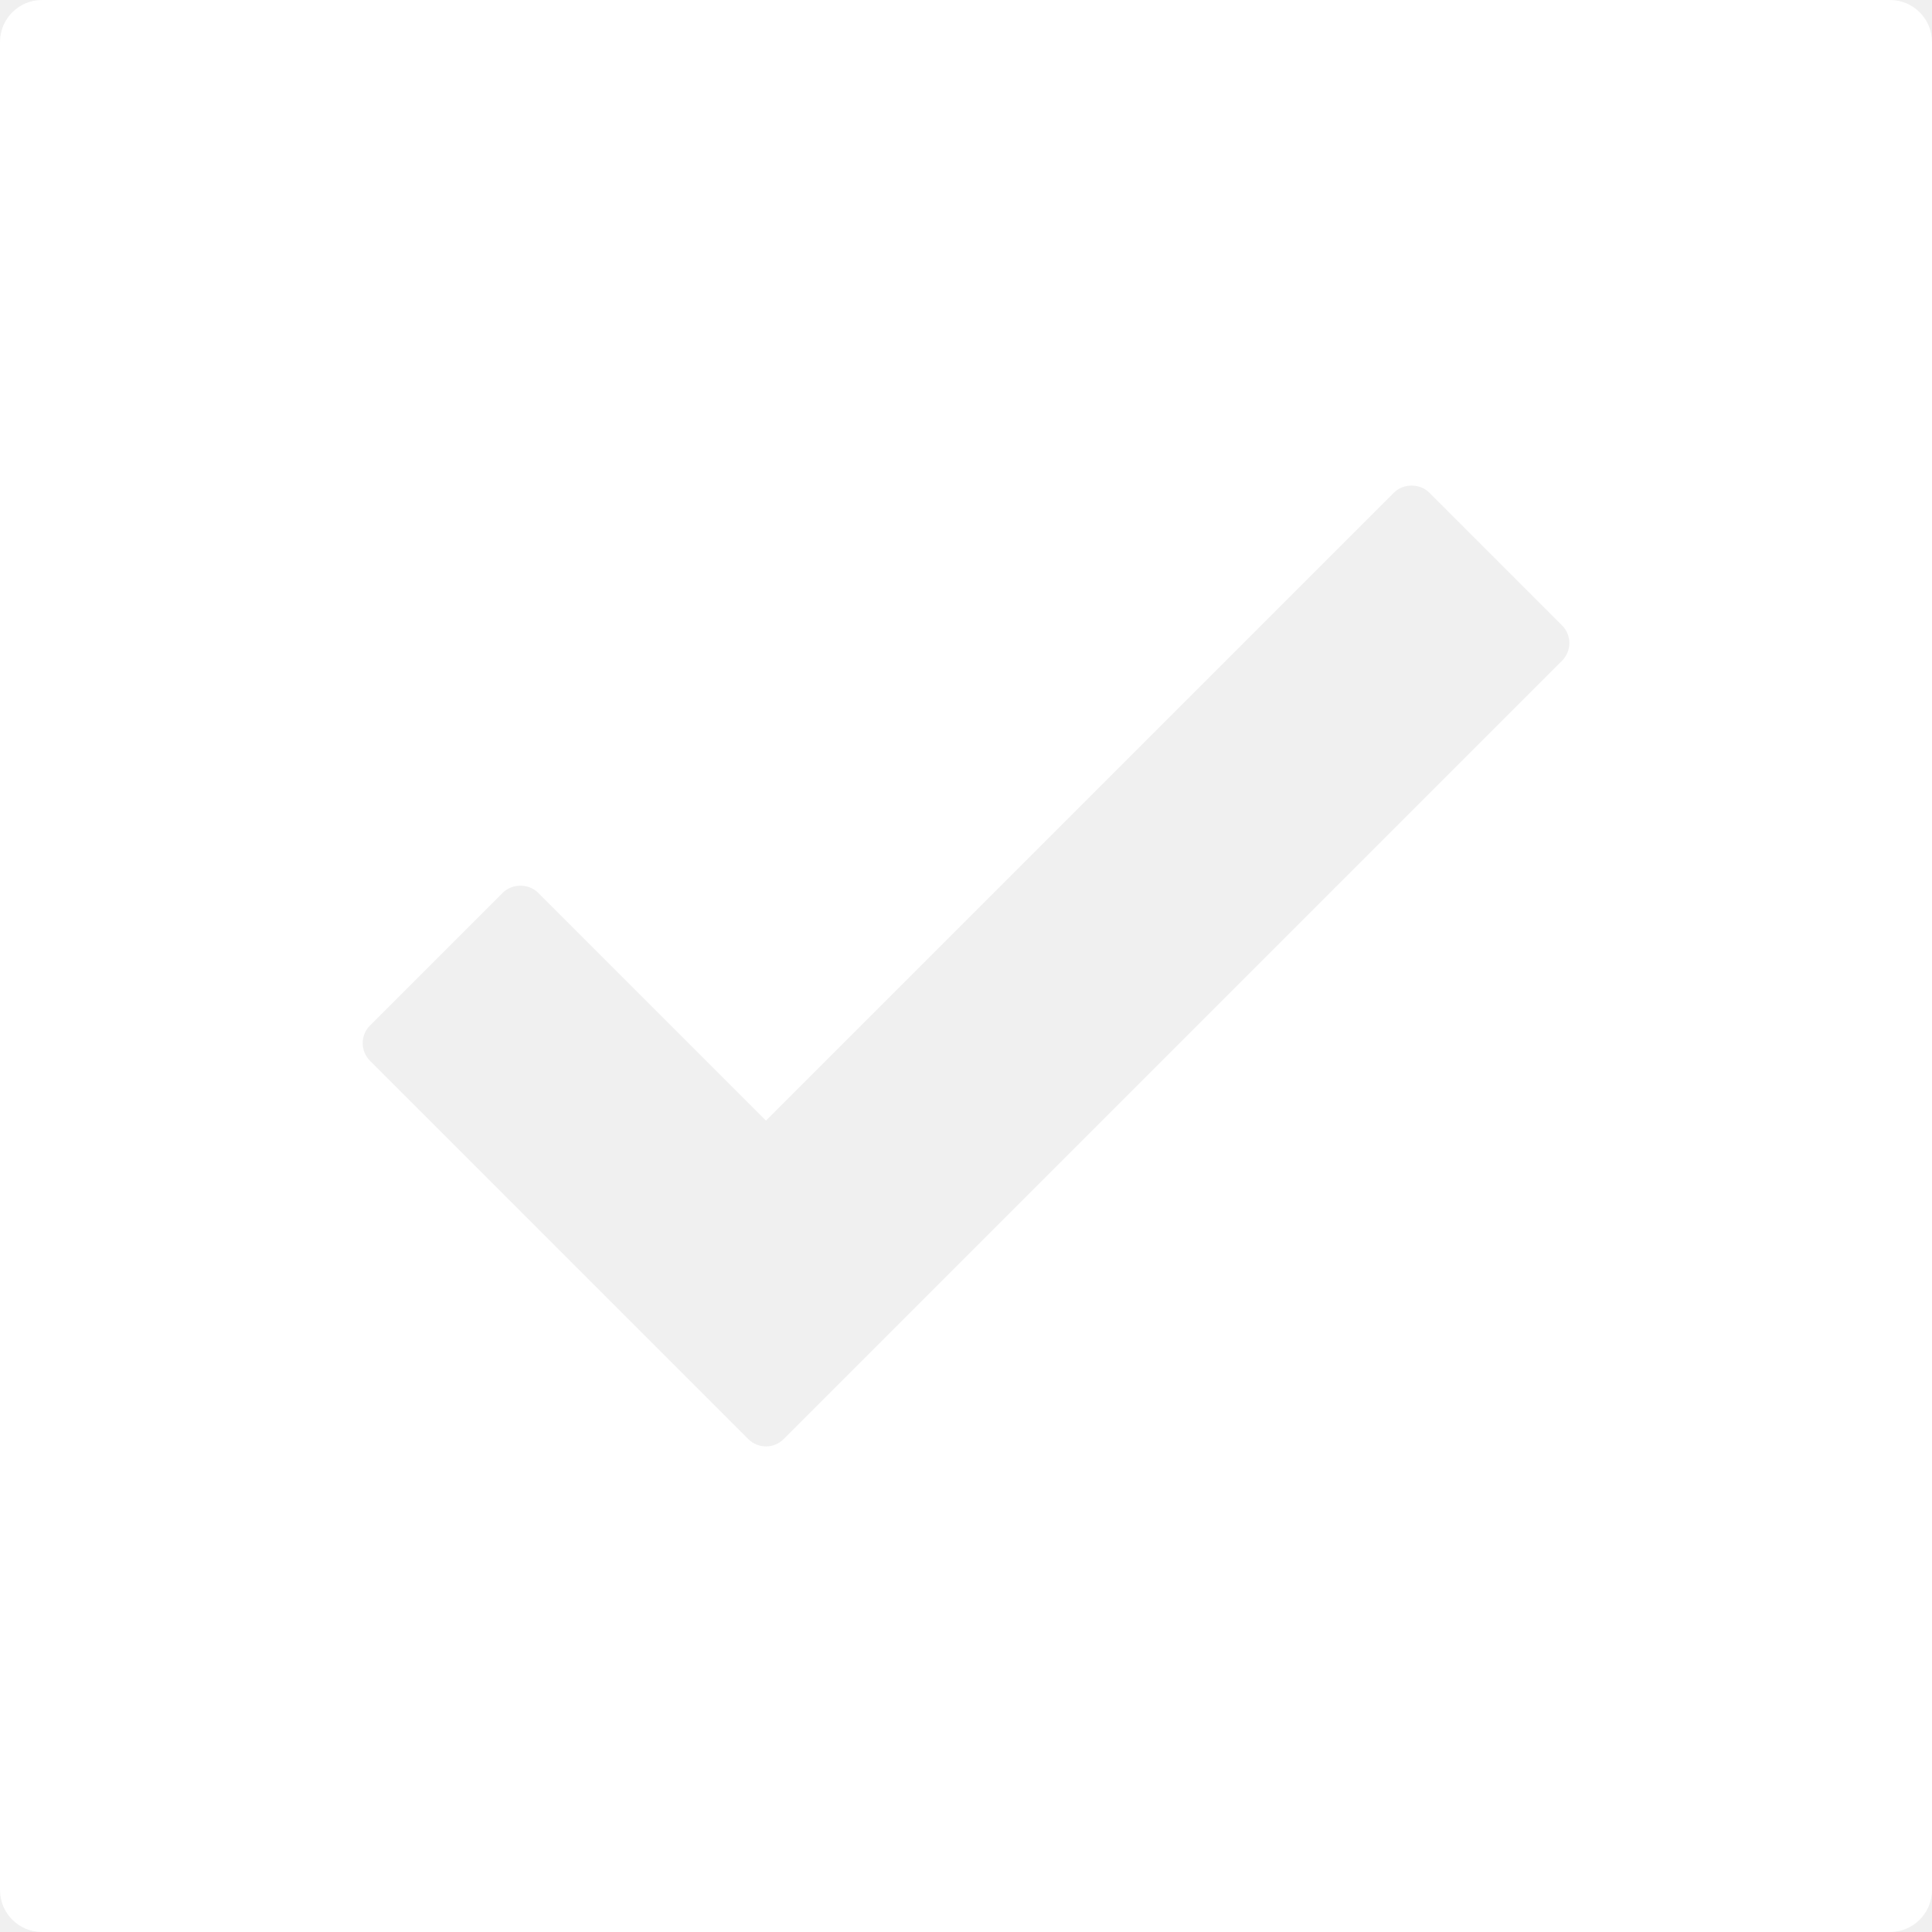
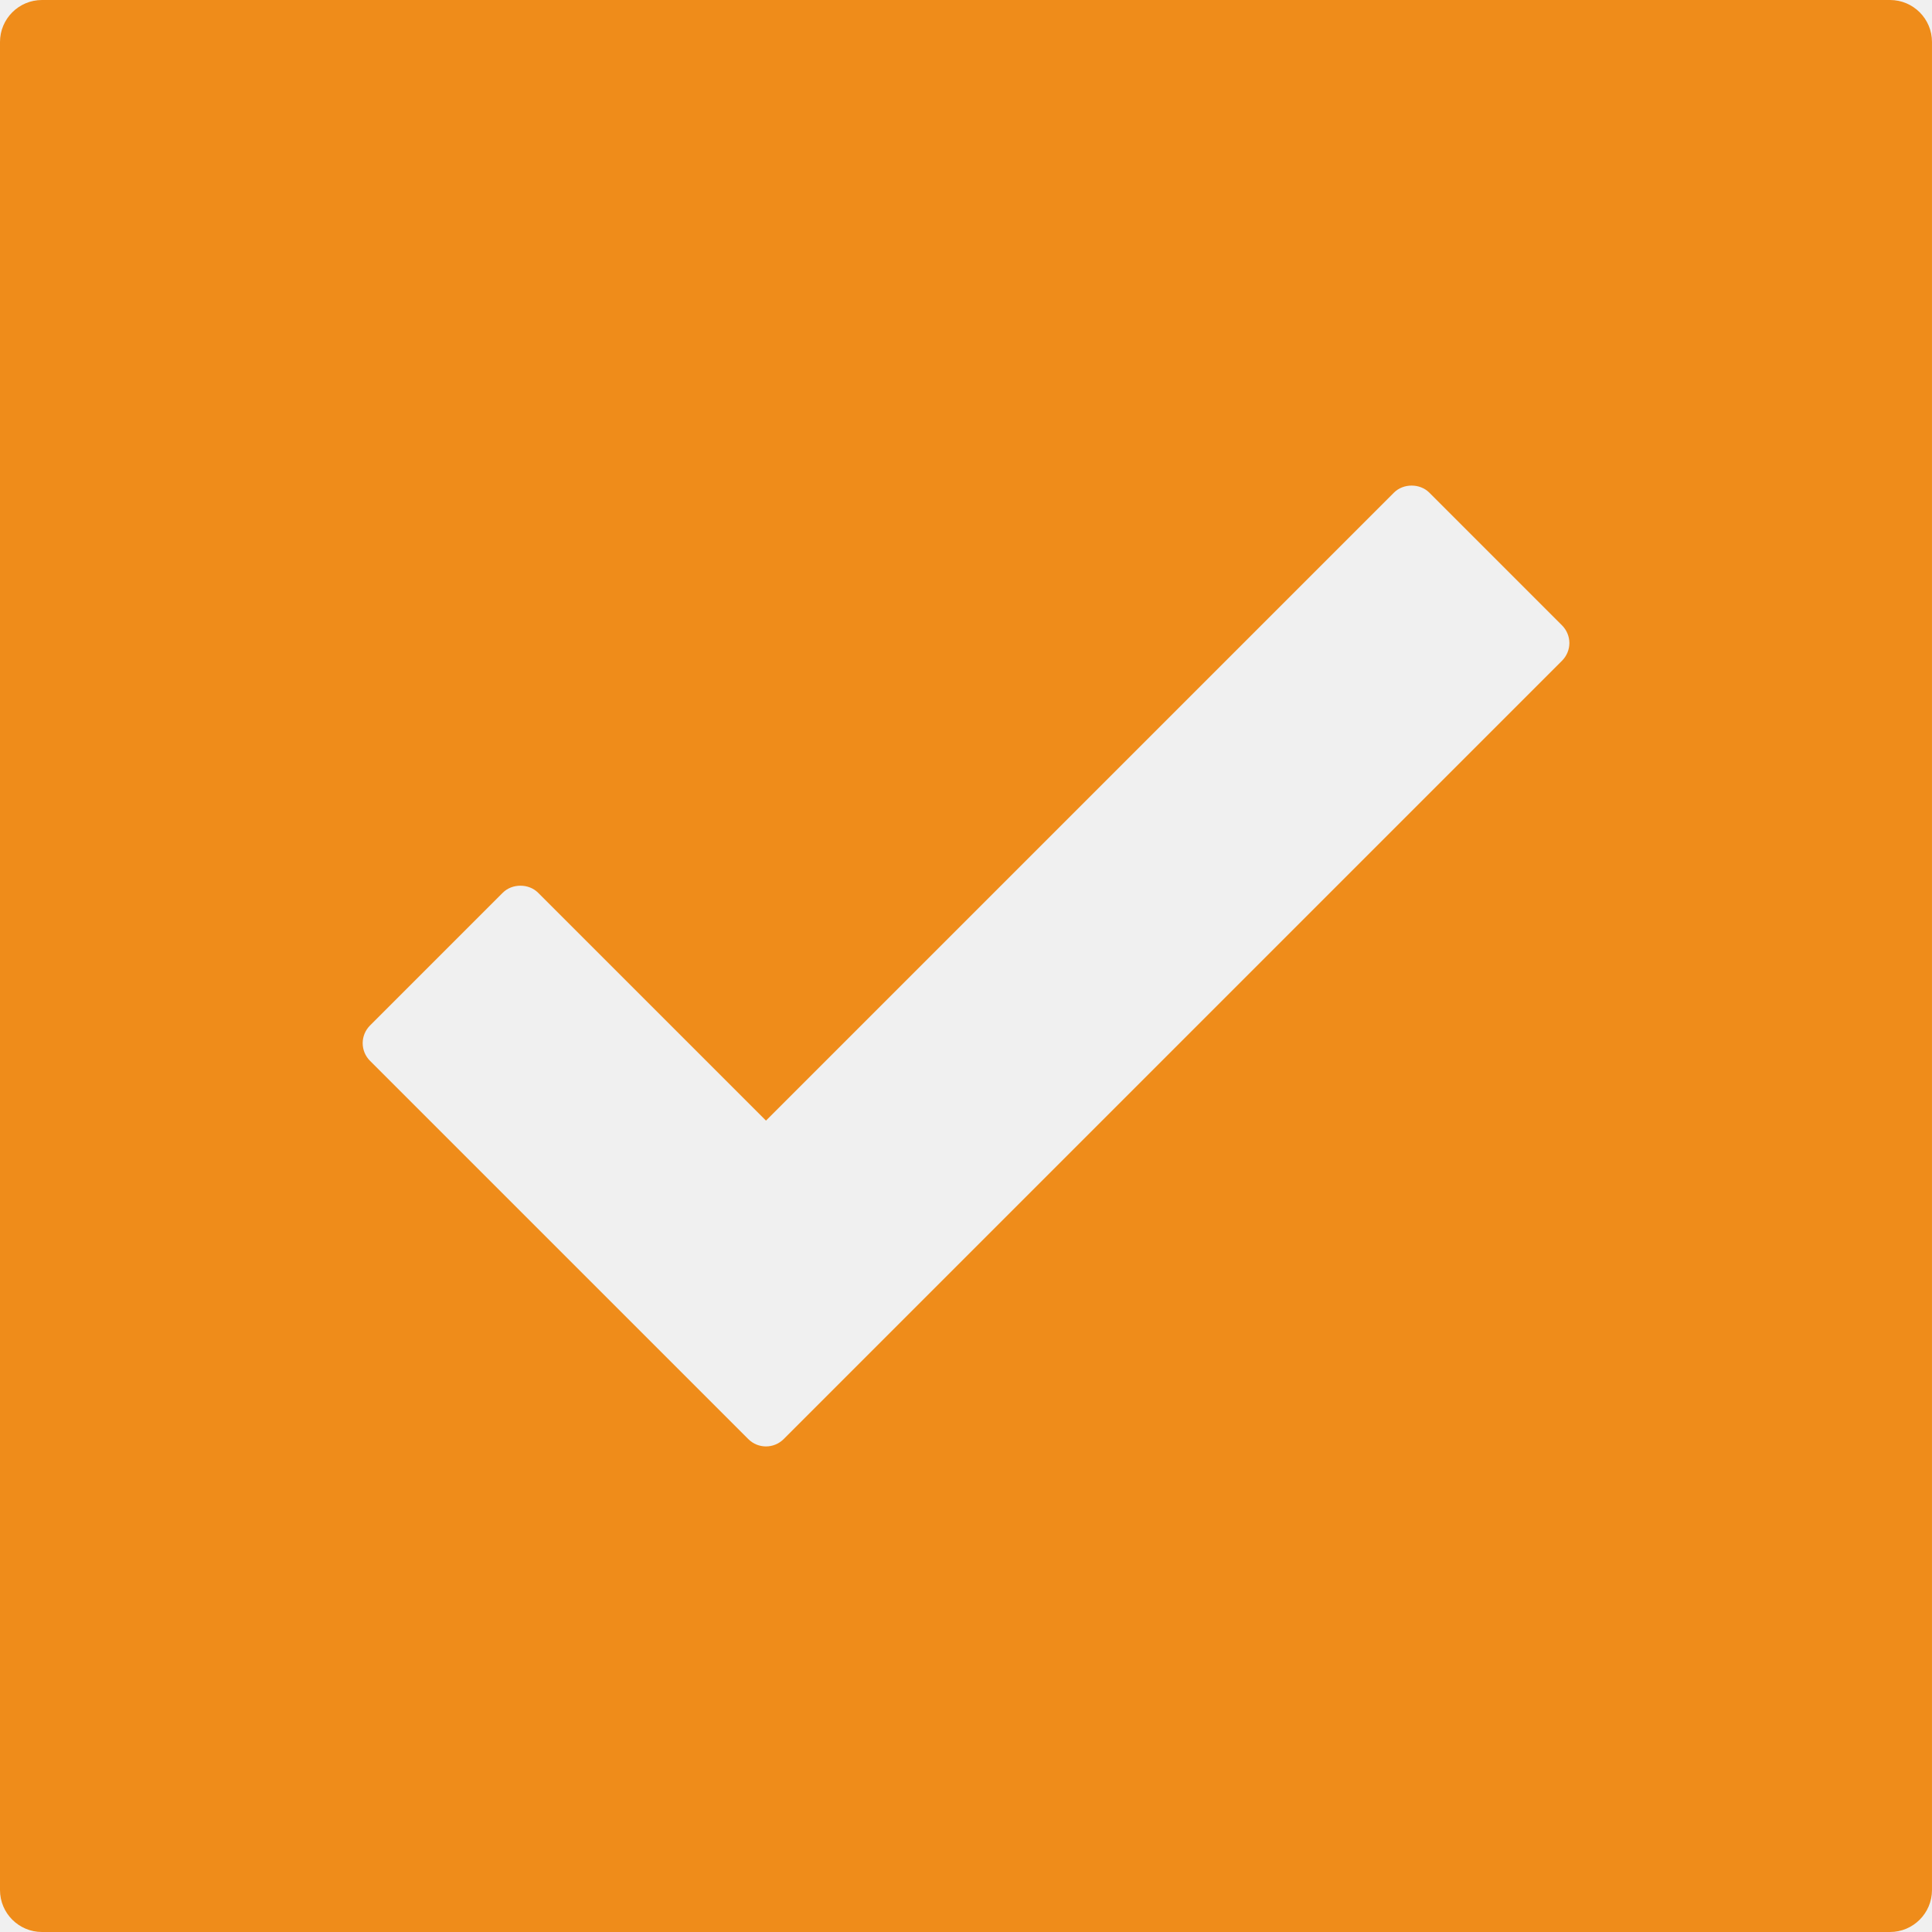
- <svg xmlns="http://www.w3.org/2000/svg" version="1.1" id="Capa_1" x="0px" y="0px" width="95.172px" height="95.172px" viewBox="0 0 95.172 95.172" style="enable-background:new 0 0 95.172 95.172;" fill="#fff" xml:space="preserve">
+ <svg xmlns="http://www.w3.org/2000/svg" version="1.1" id="Capa_1" x="0px" y="0px" width="95.172px" height="95.172px" viewBox="0 0 95.172 95.172" style="enable-background:new 0 0 95.172 95.172;" fill="#ef8c1a" xml:space="preserve">
  <g>
    <path d="M93.104,0H2.069C0.926,0,0,0.927,0,2.069v91.035c0,1.142,0.927,2.068,2.069,2.068h91.033c1.144,0,2.069-0.927,2.069-2.068   V2.069C95.172,0.927,94.246,0,93.104,0z M76.948,32.546L38.602,70.893c-0.24,0.239-0.555,0.359-0.869,0.359s-0.63-0.12-0.869-0.359   L18.226,52.256c-0.23-0.23-0.36-0.543-0.36-0.869s0.13-0.639,0.36-0.869l6.542-6.542c0.461-0.461,1.277-0.461,1.738,0   l11.227,11.226l30.936-30.936c0.461-0.461,1.277-0.461,1.738,0l6.541,6.542c0.23,0.23,0.361,0.543,0.361,0.869   C77.309,32.003,77.178,32.315,76.948,32.546z" />
  </g>
  <g>
</g>
  <g>
</g>
  <g>
</g>
  <g>
</g>
  <g>
</g>
  <g>
</g>
  <g>
</g>
  <g>
</g>
  <g>
</g>
  <g>
</g>
  <g>
</g>
  <g>
</g>
  <g>
</g>
  <g>
</g>
  <g>
</g>
</svg>
